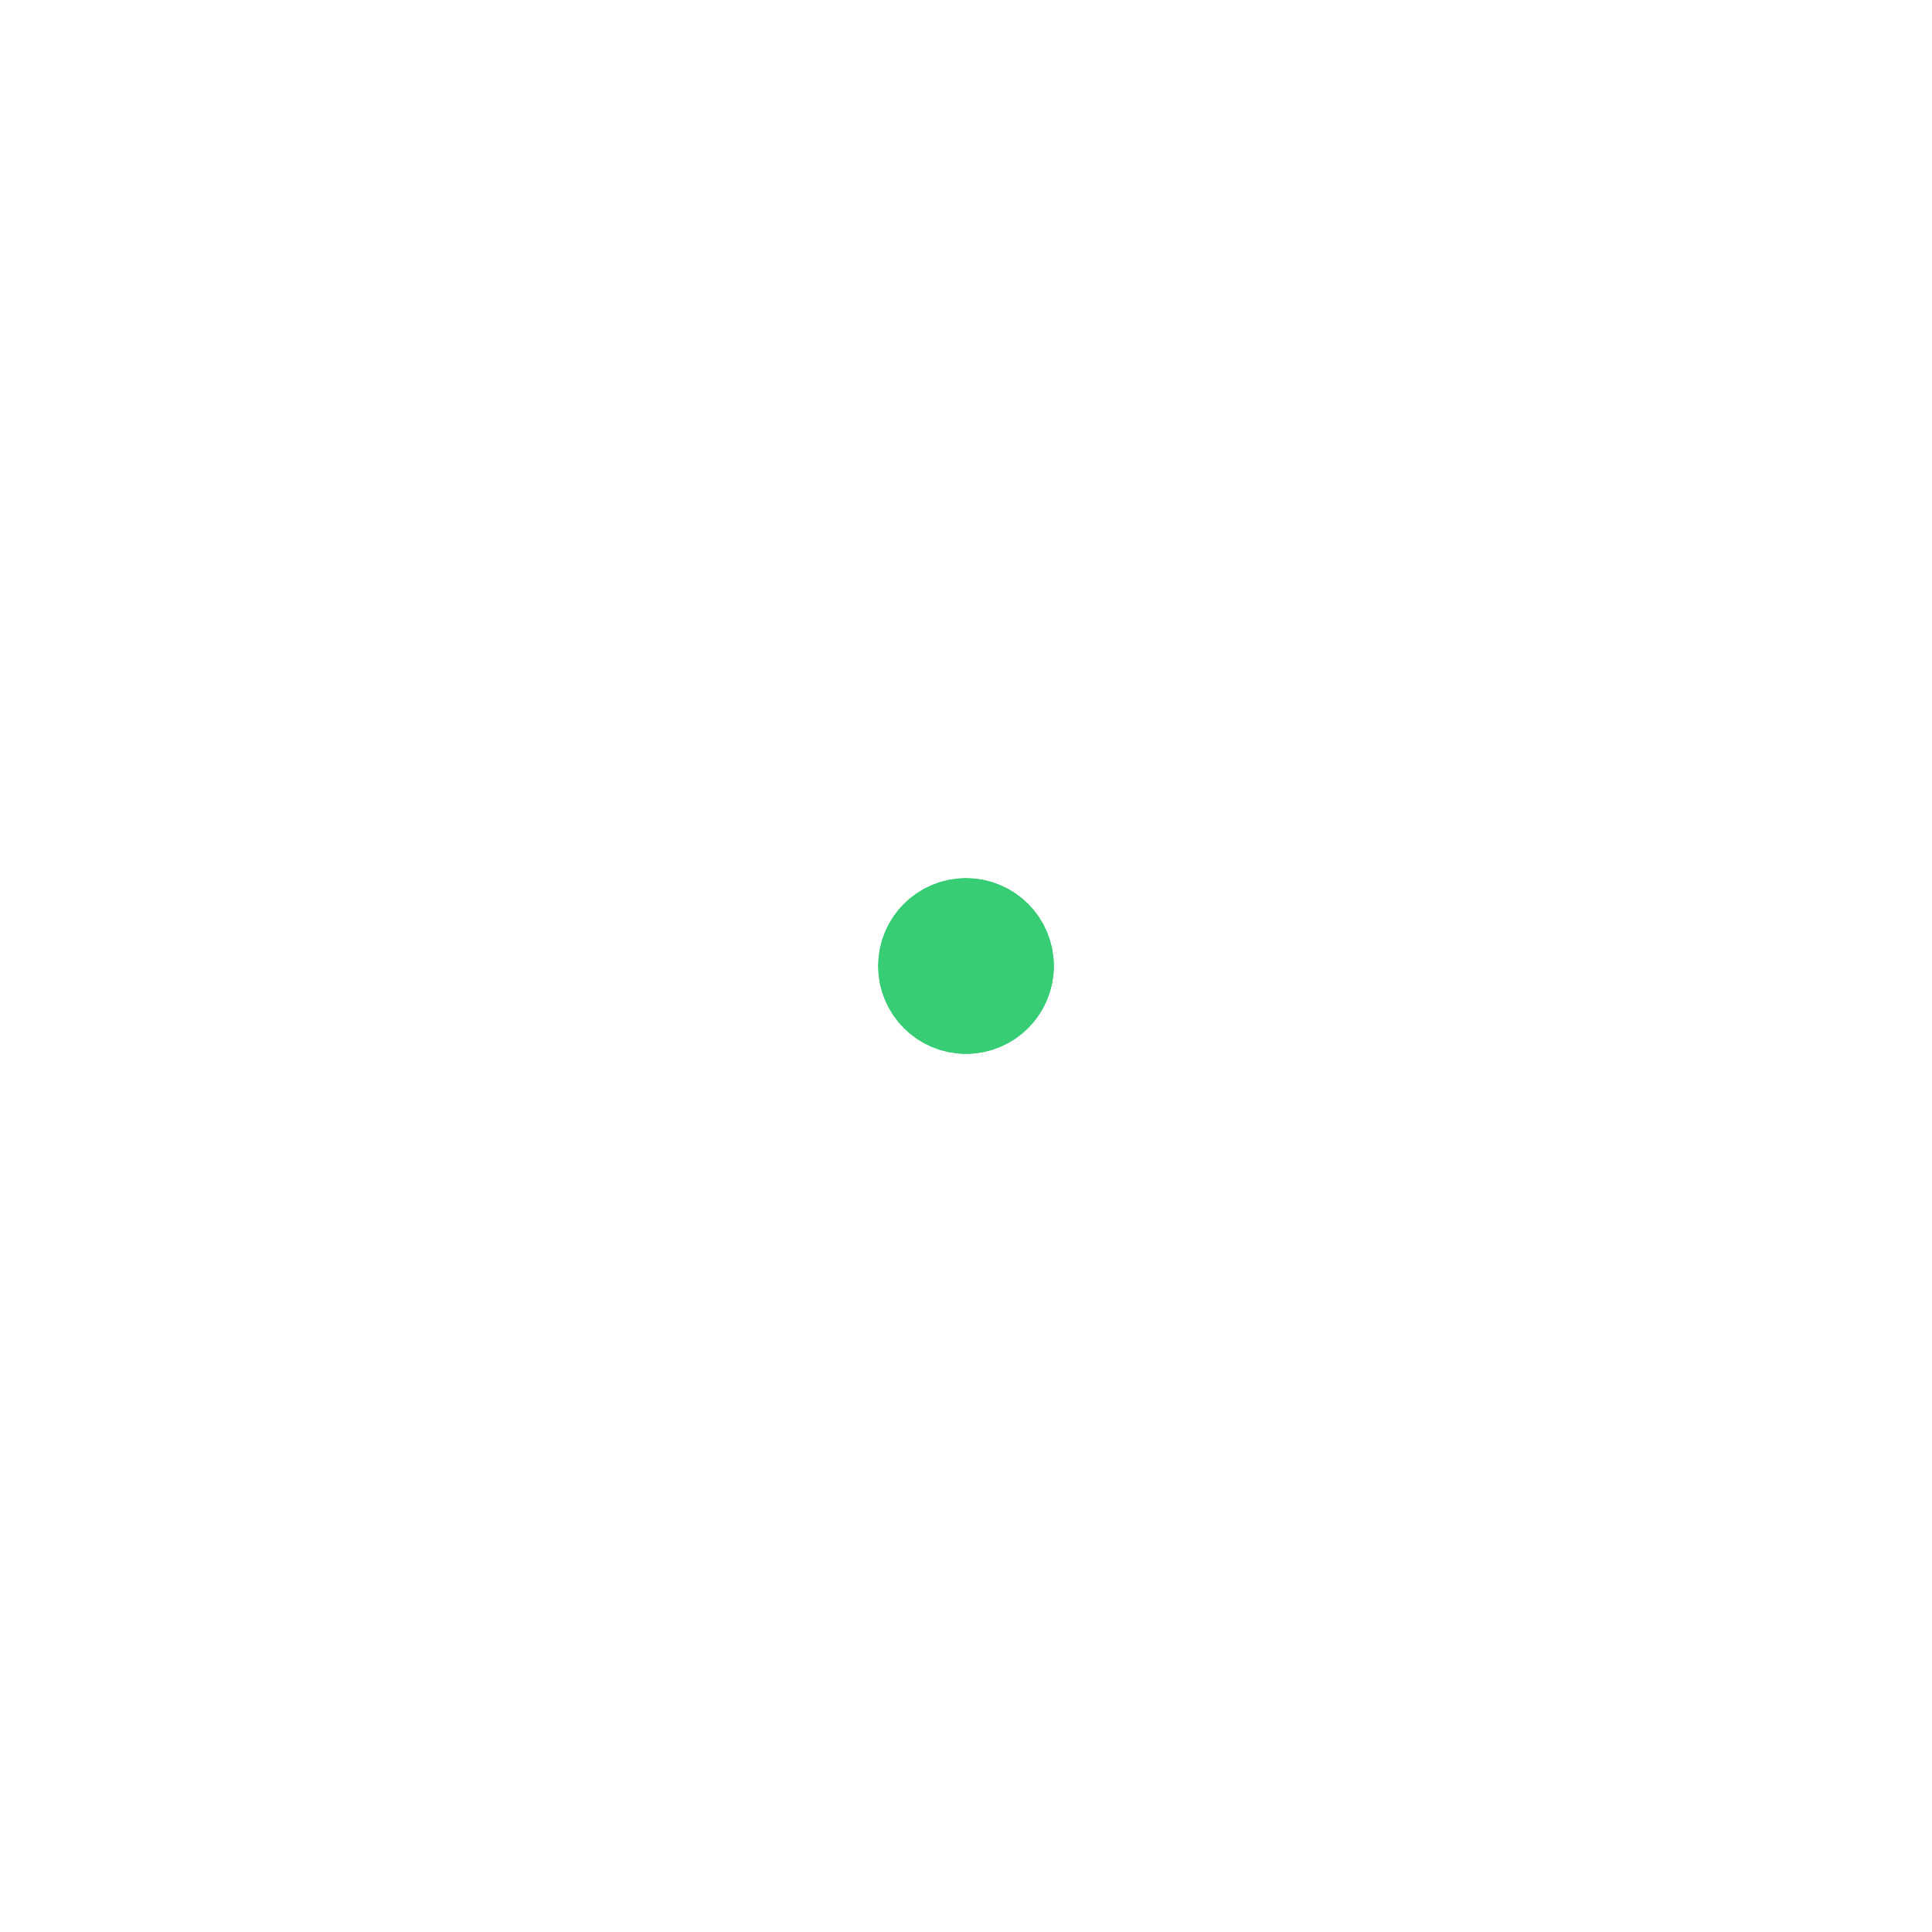
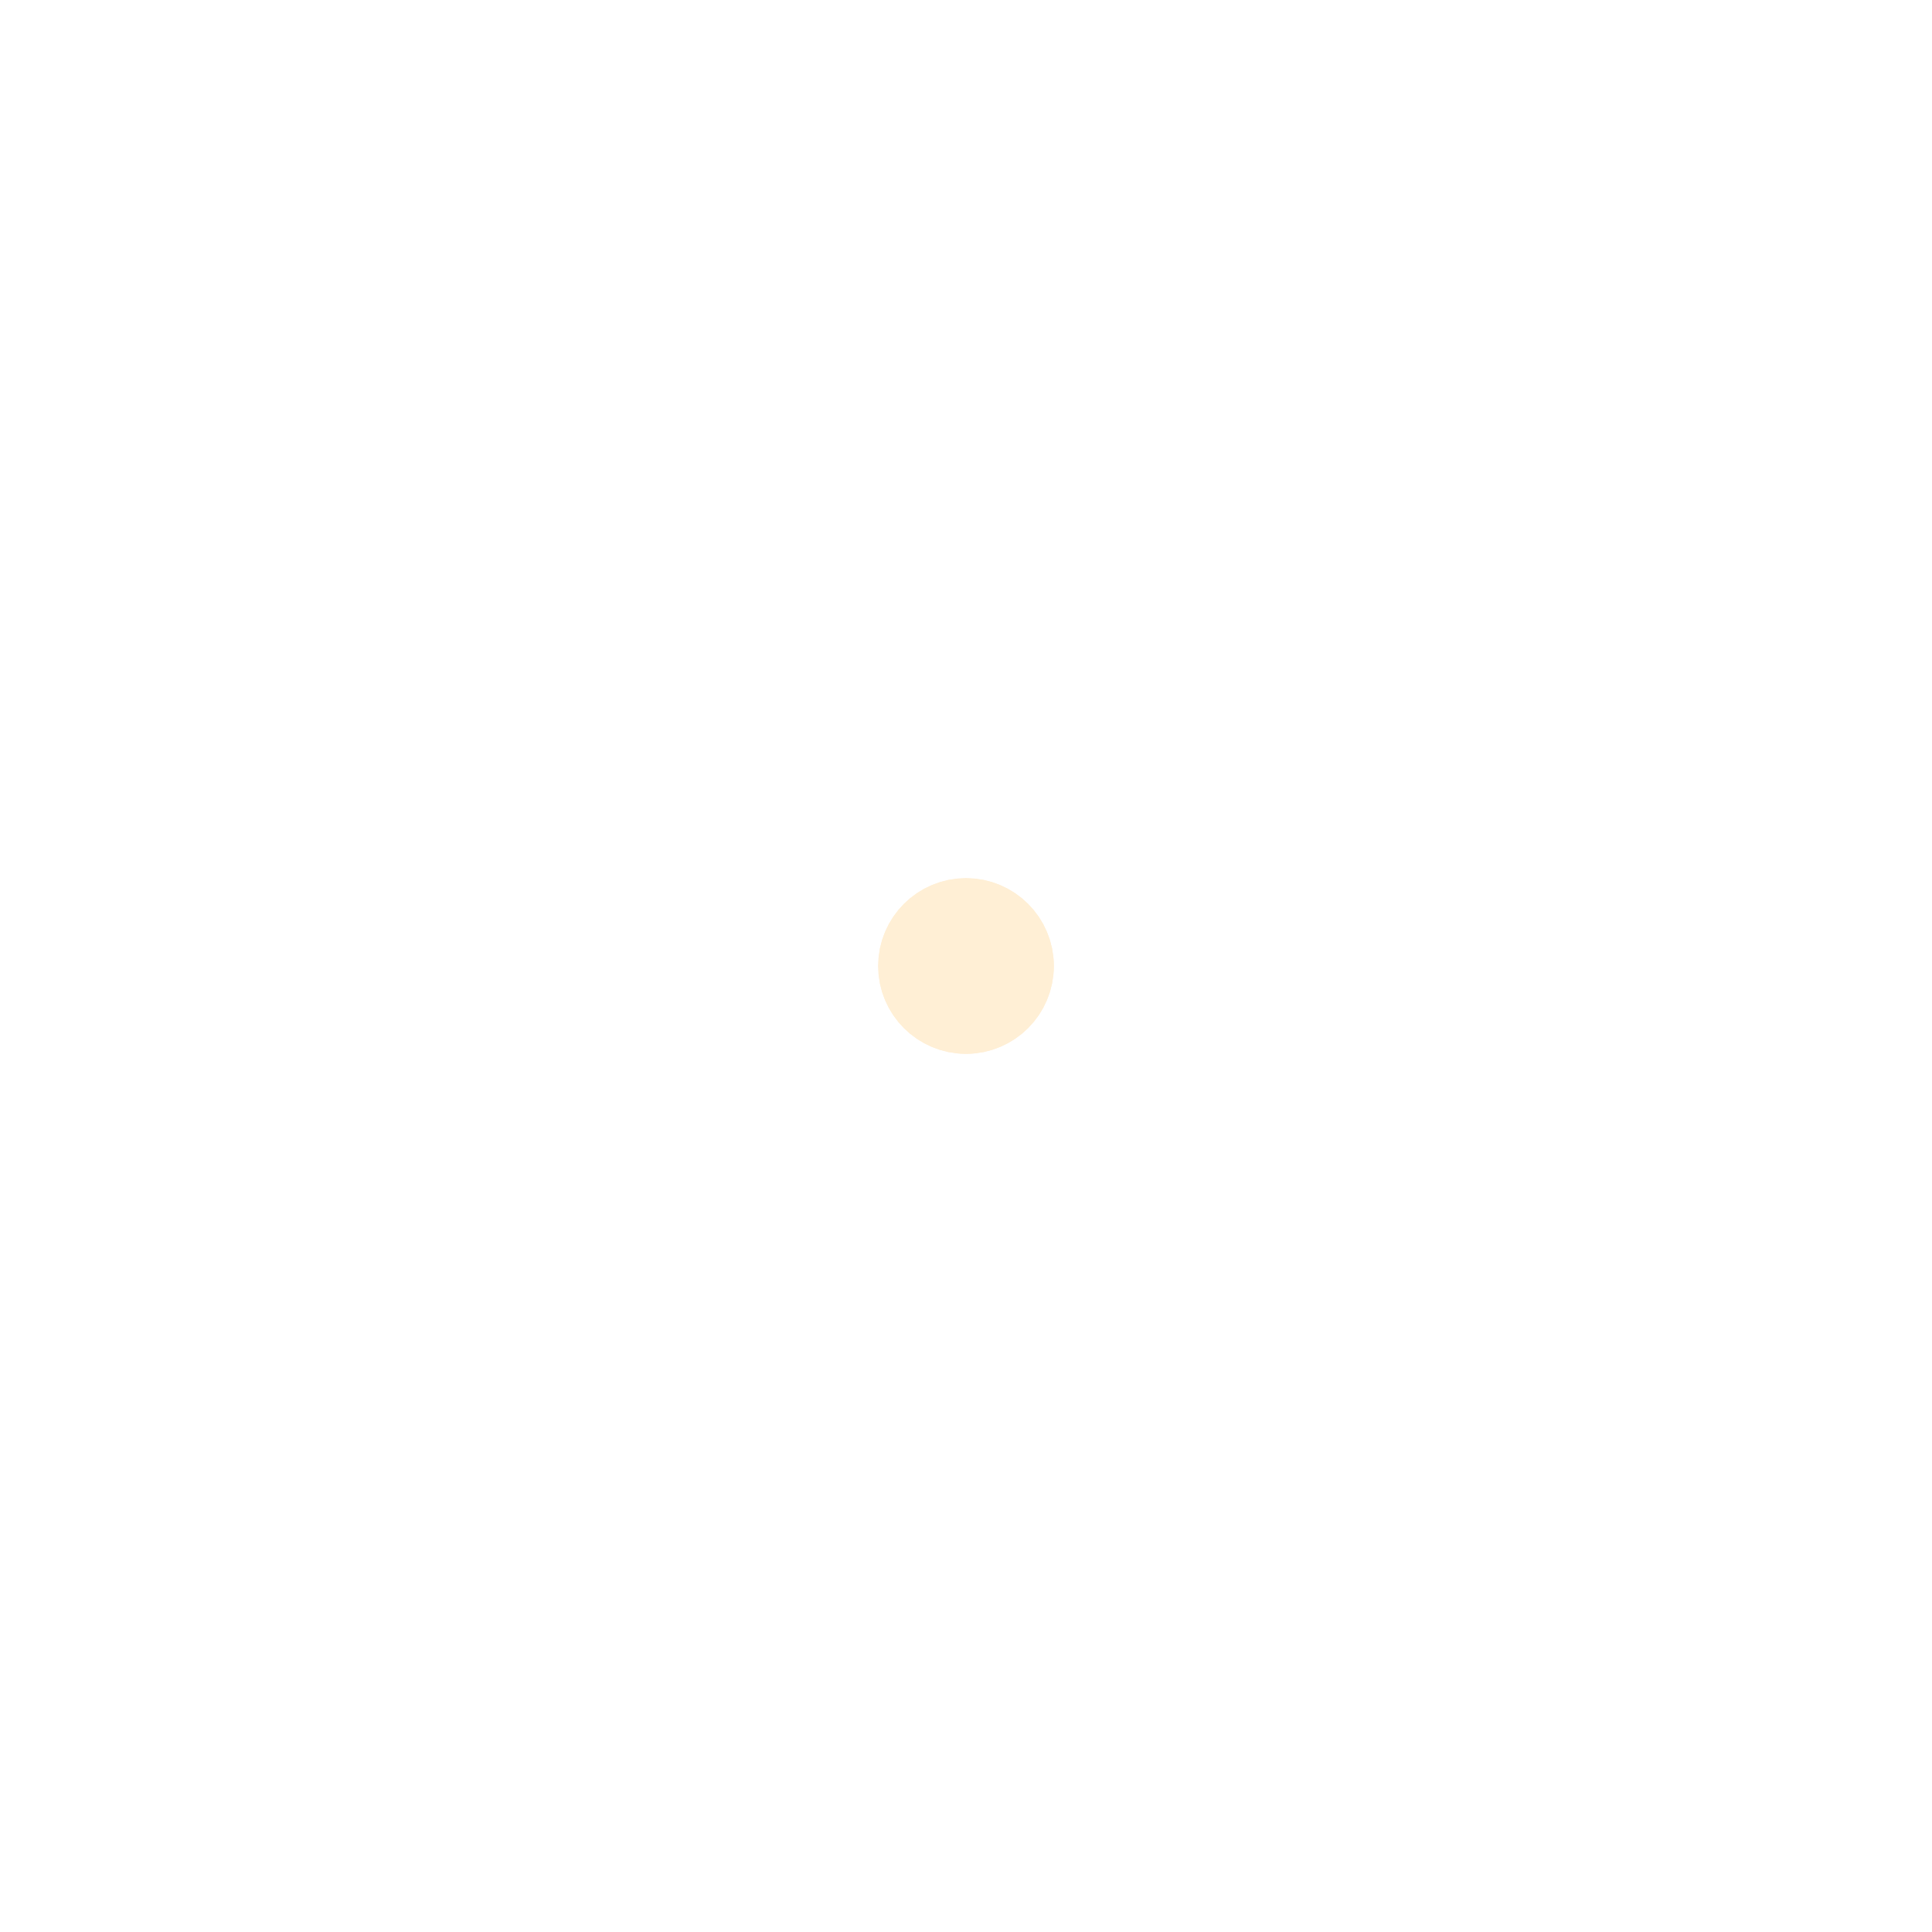
- <svg xmlns="http://www.w3.org/2000/svg" width="44" height="44" viewBox="0 0 44 44" stroke="#36cd75">
+ <svg xmlns="http://www.w3.org/2000/svg" width="44" height="44" viewBox="0 0 44 44" stroke="papayawhip">
  <g fill="none" fill-rule="evenodd" stroke-width="2">
    <circle cx="22" cy="22" r="1">
      <animate attributeName="r" begin="0s" dur="1.8s" values="1; 20" calcMode="spline" keyTimes="0; 1" keySplines="0.165, 0.84, 0.44, 1" repeatCount="indefinite" />
      <animate attributeName="stroke-opacity" begin="0s" dur="1.8s" values="1; 0" calcMode="spline" keyTimes="0; 1" keySplines="0.3, 0.61, 0.355, 1" repeatCount="indefinite" />
    </circle>
    <circle cx="22" cy="22" r="1">
      <animate attributeName="r" begin="-0.9s" dur="1.8s" values="1; 20" calcMode="spline" keyTimes="0; 1" keySplines="0.165, 0.84, 0.44, 1" repeatCount="indefinite" />
      <animate attributeName="stroke-opacity" begin="-0.9s" dur="1.8s" values="1; 0" calcMode="spline" keyTimes="0; 1" keySplines="0.3, 0.61, 0.355, 1" repeatCount="indefinite" />
    </circle>
  </g>
</svg>
